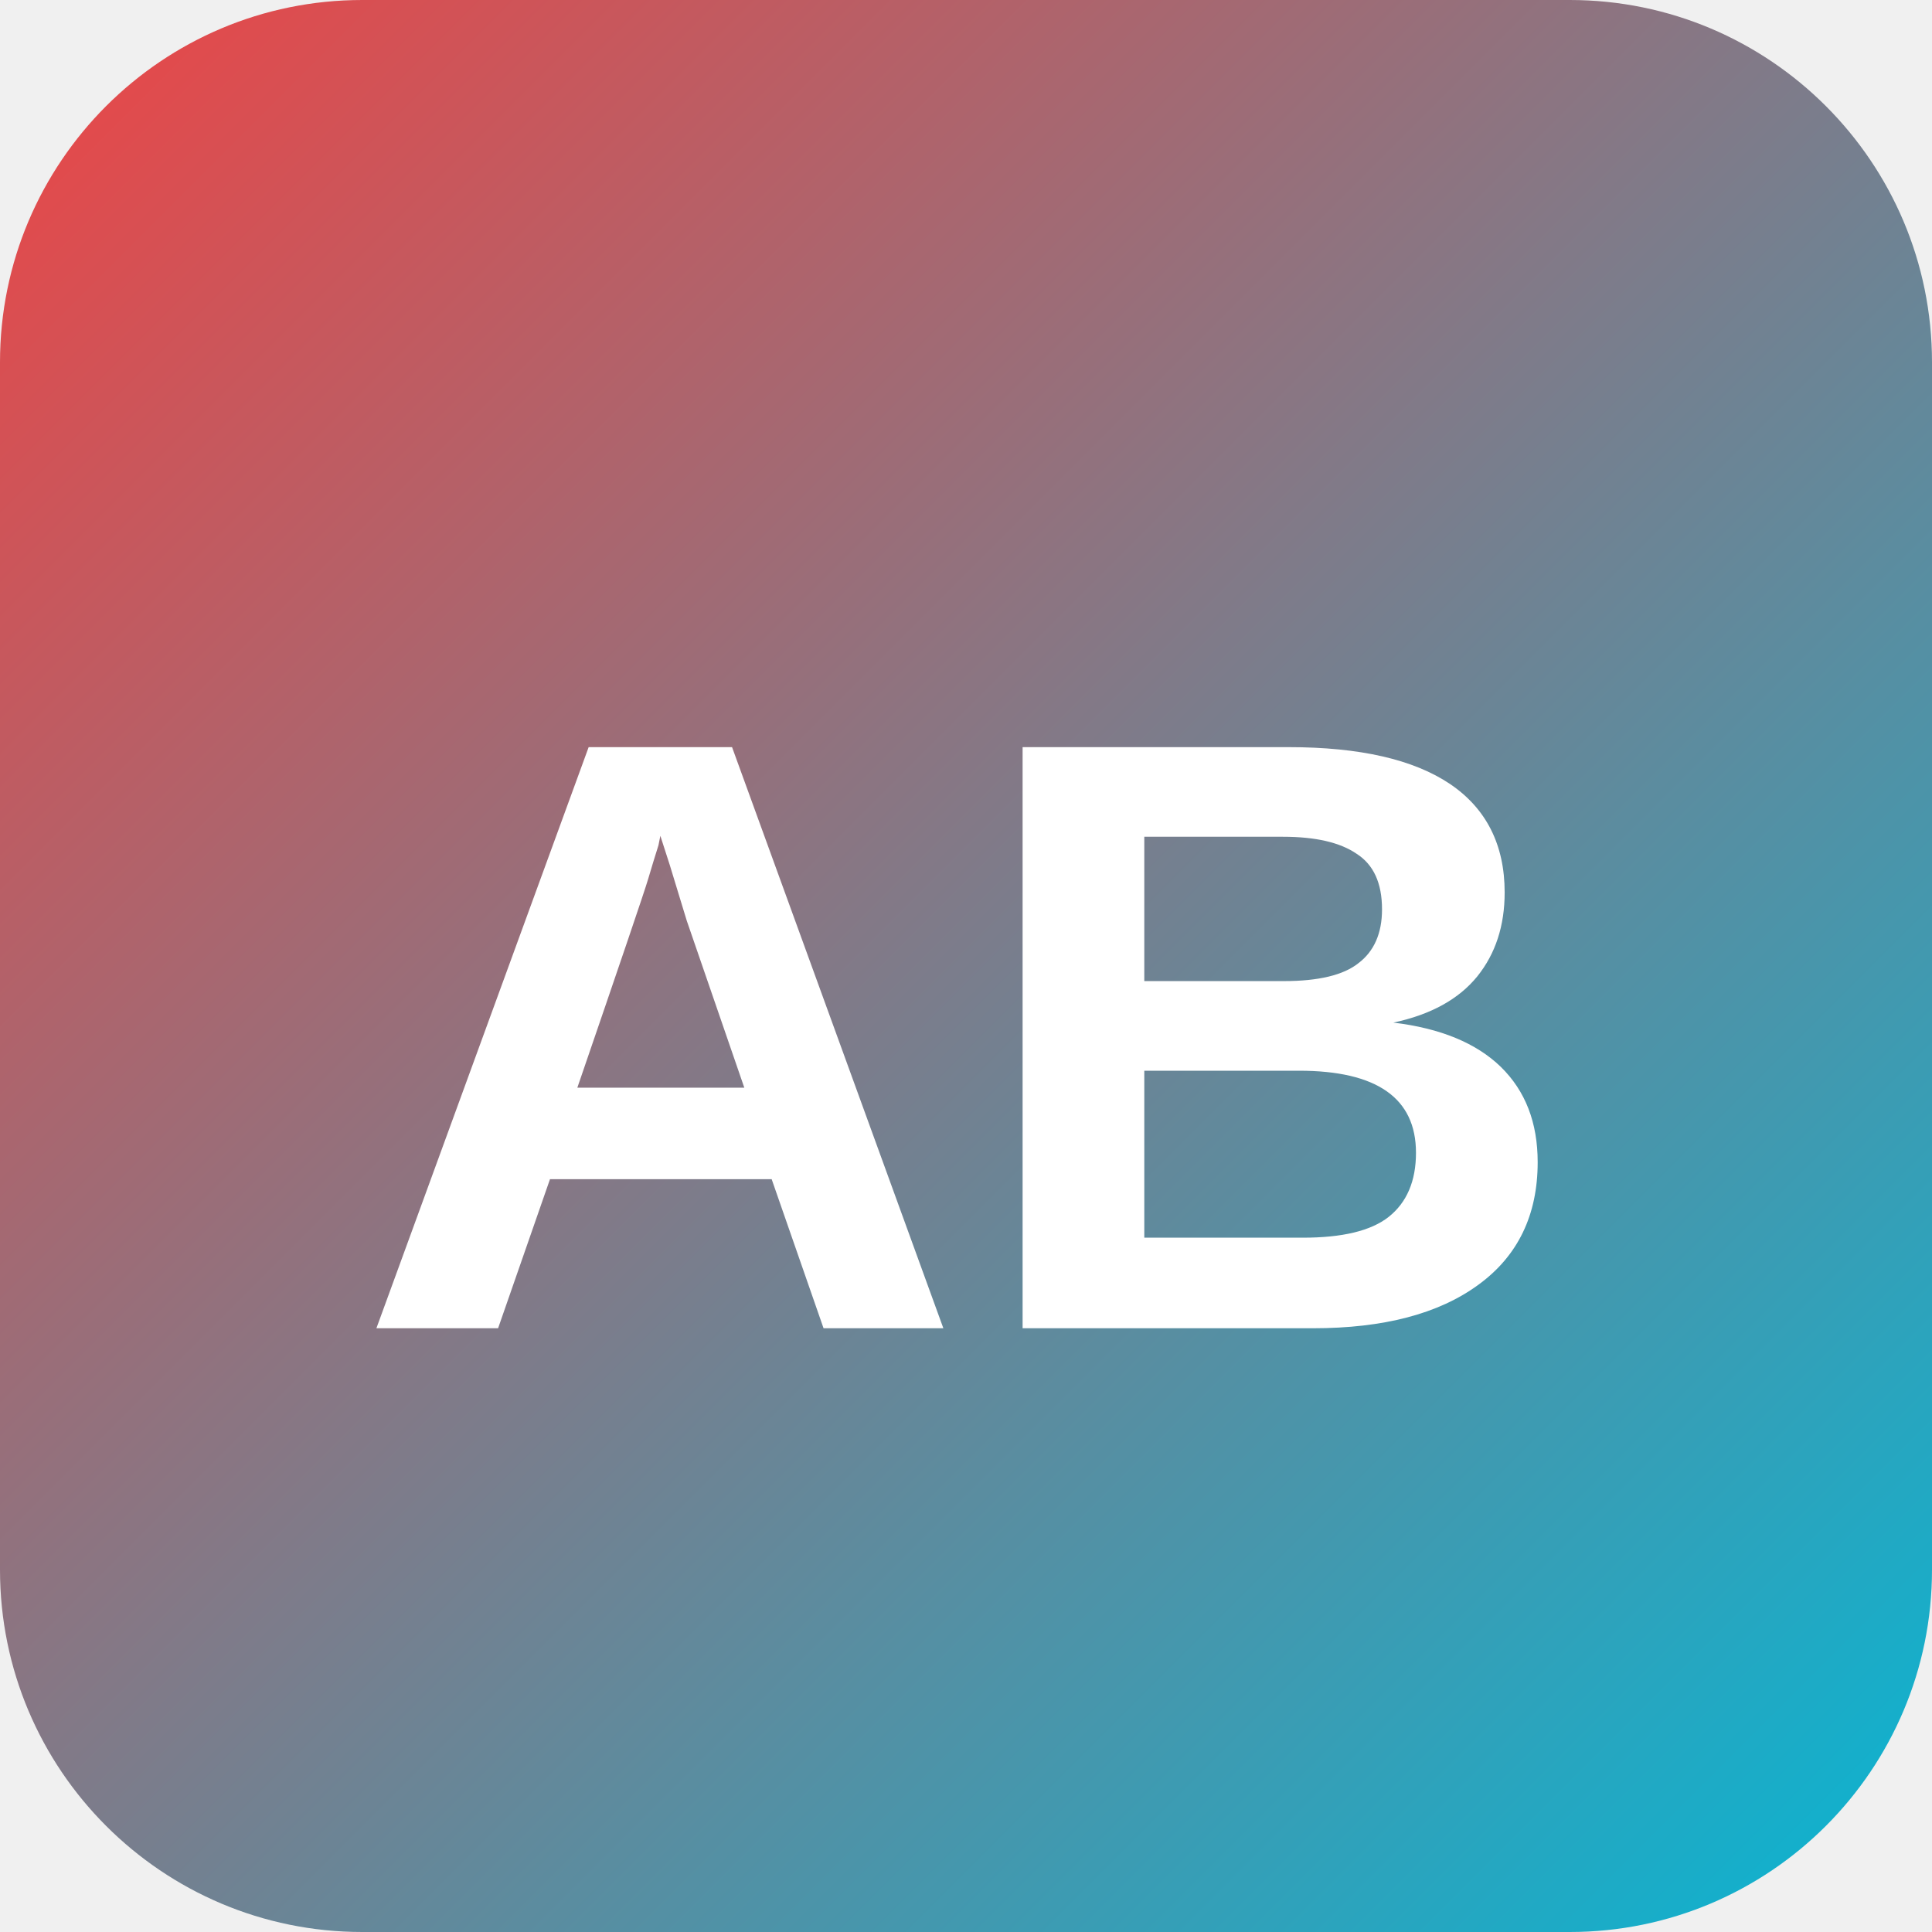
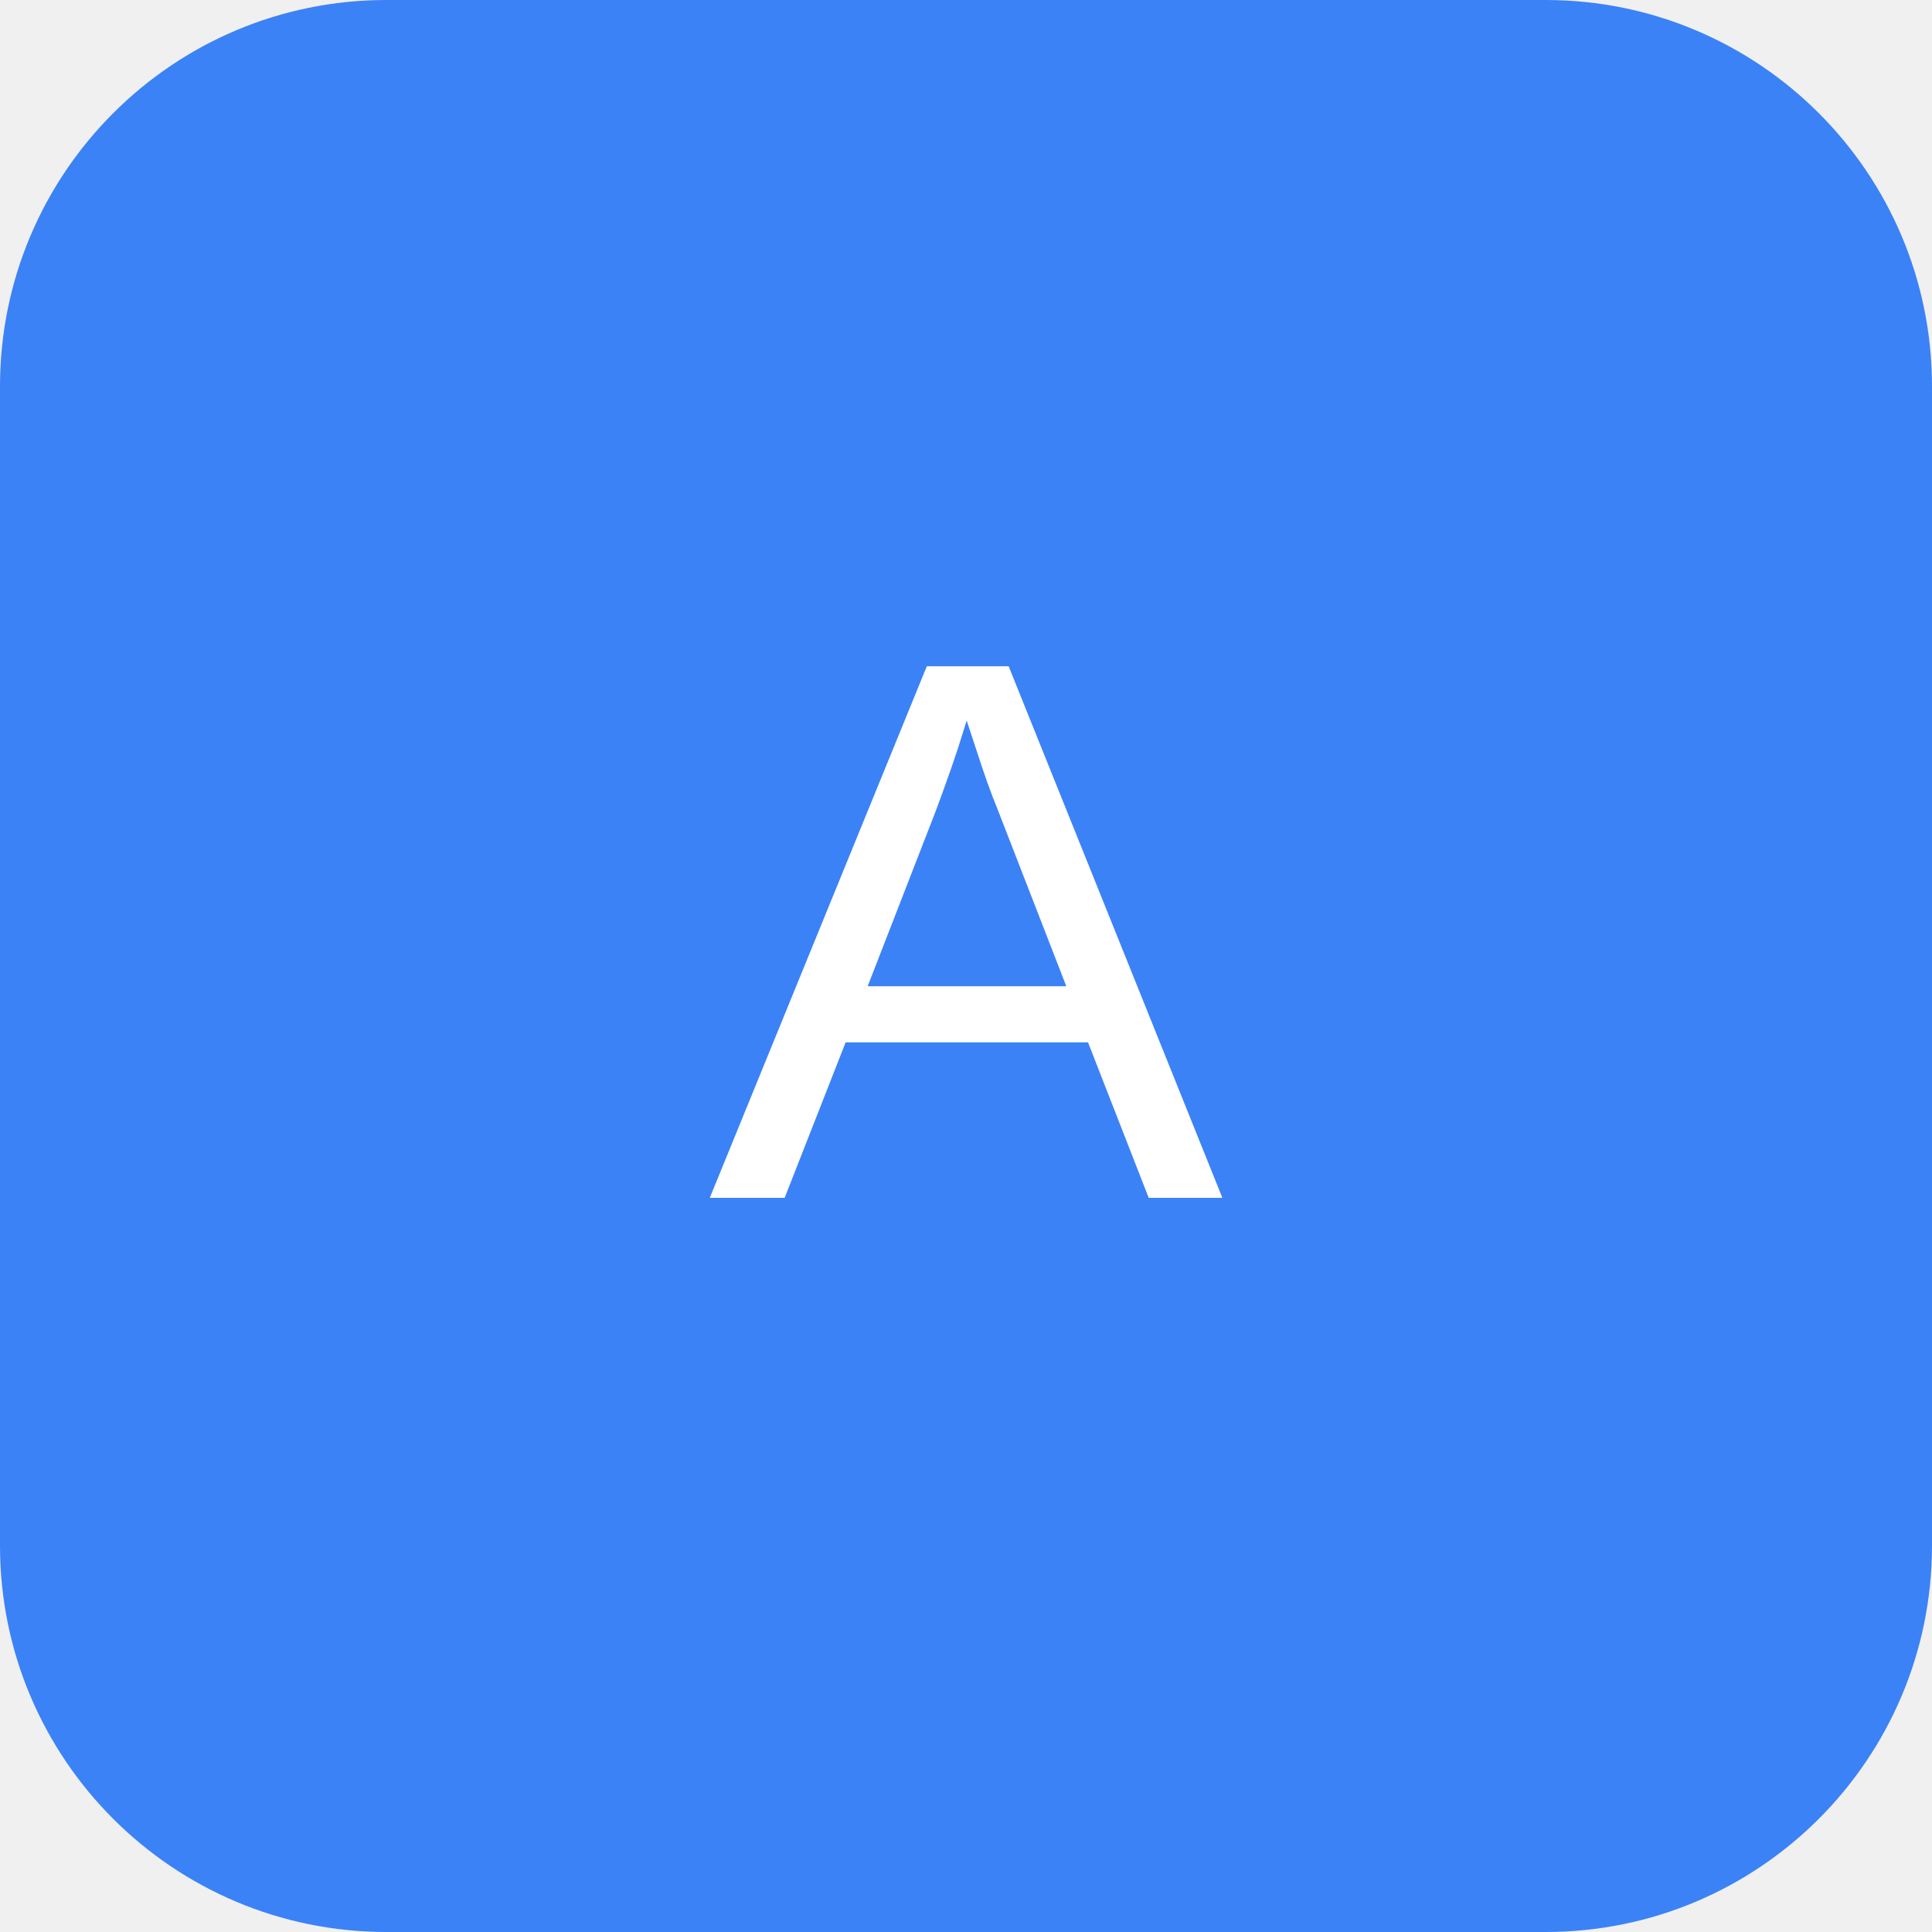
- <svg xmlns="http://www.w3.org/2000/svg" viewBox="0 0 32 32" width="32" height="32">
-   <defs>
-     <linearGradient id="grad" x1="0%" y1="0%" x2="100%" y2="100%">
-       <stop offset="0%" stop-color="#ef4444" />
-       <stop offset="100%" stop-color="#06b6d4" />
-     </linearGradient>
-   </defs>
-   <rect width="32" height="32" rx="6" fill="url(#grad)" />
-   <text x="16" y="22" font-family="Arial, sans-serif" font-size="14" font-weight="bold" text-anchor="middle" fill="white">AB</text>
+ <svg xmlns="http://www.w3.org/2000/svg" viewBox="0 0 100 100">
+   <rect width="100" height="100" rx="20" fill="#3B82F6" />
+   <text x="50" y="50" text-anchor="middle" dy=".3em" font-family="Arial, sans-serif" font-size="40" fill="white">A</text>
</svg>
